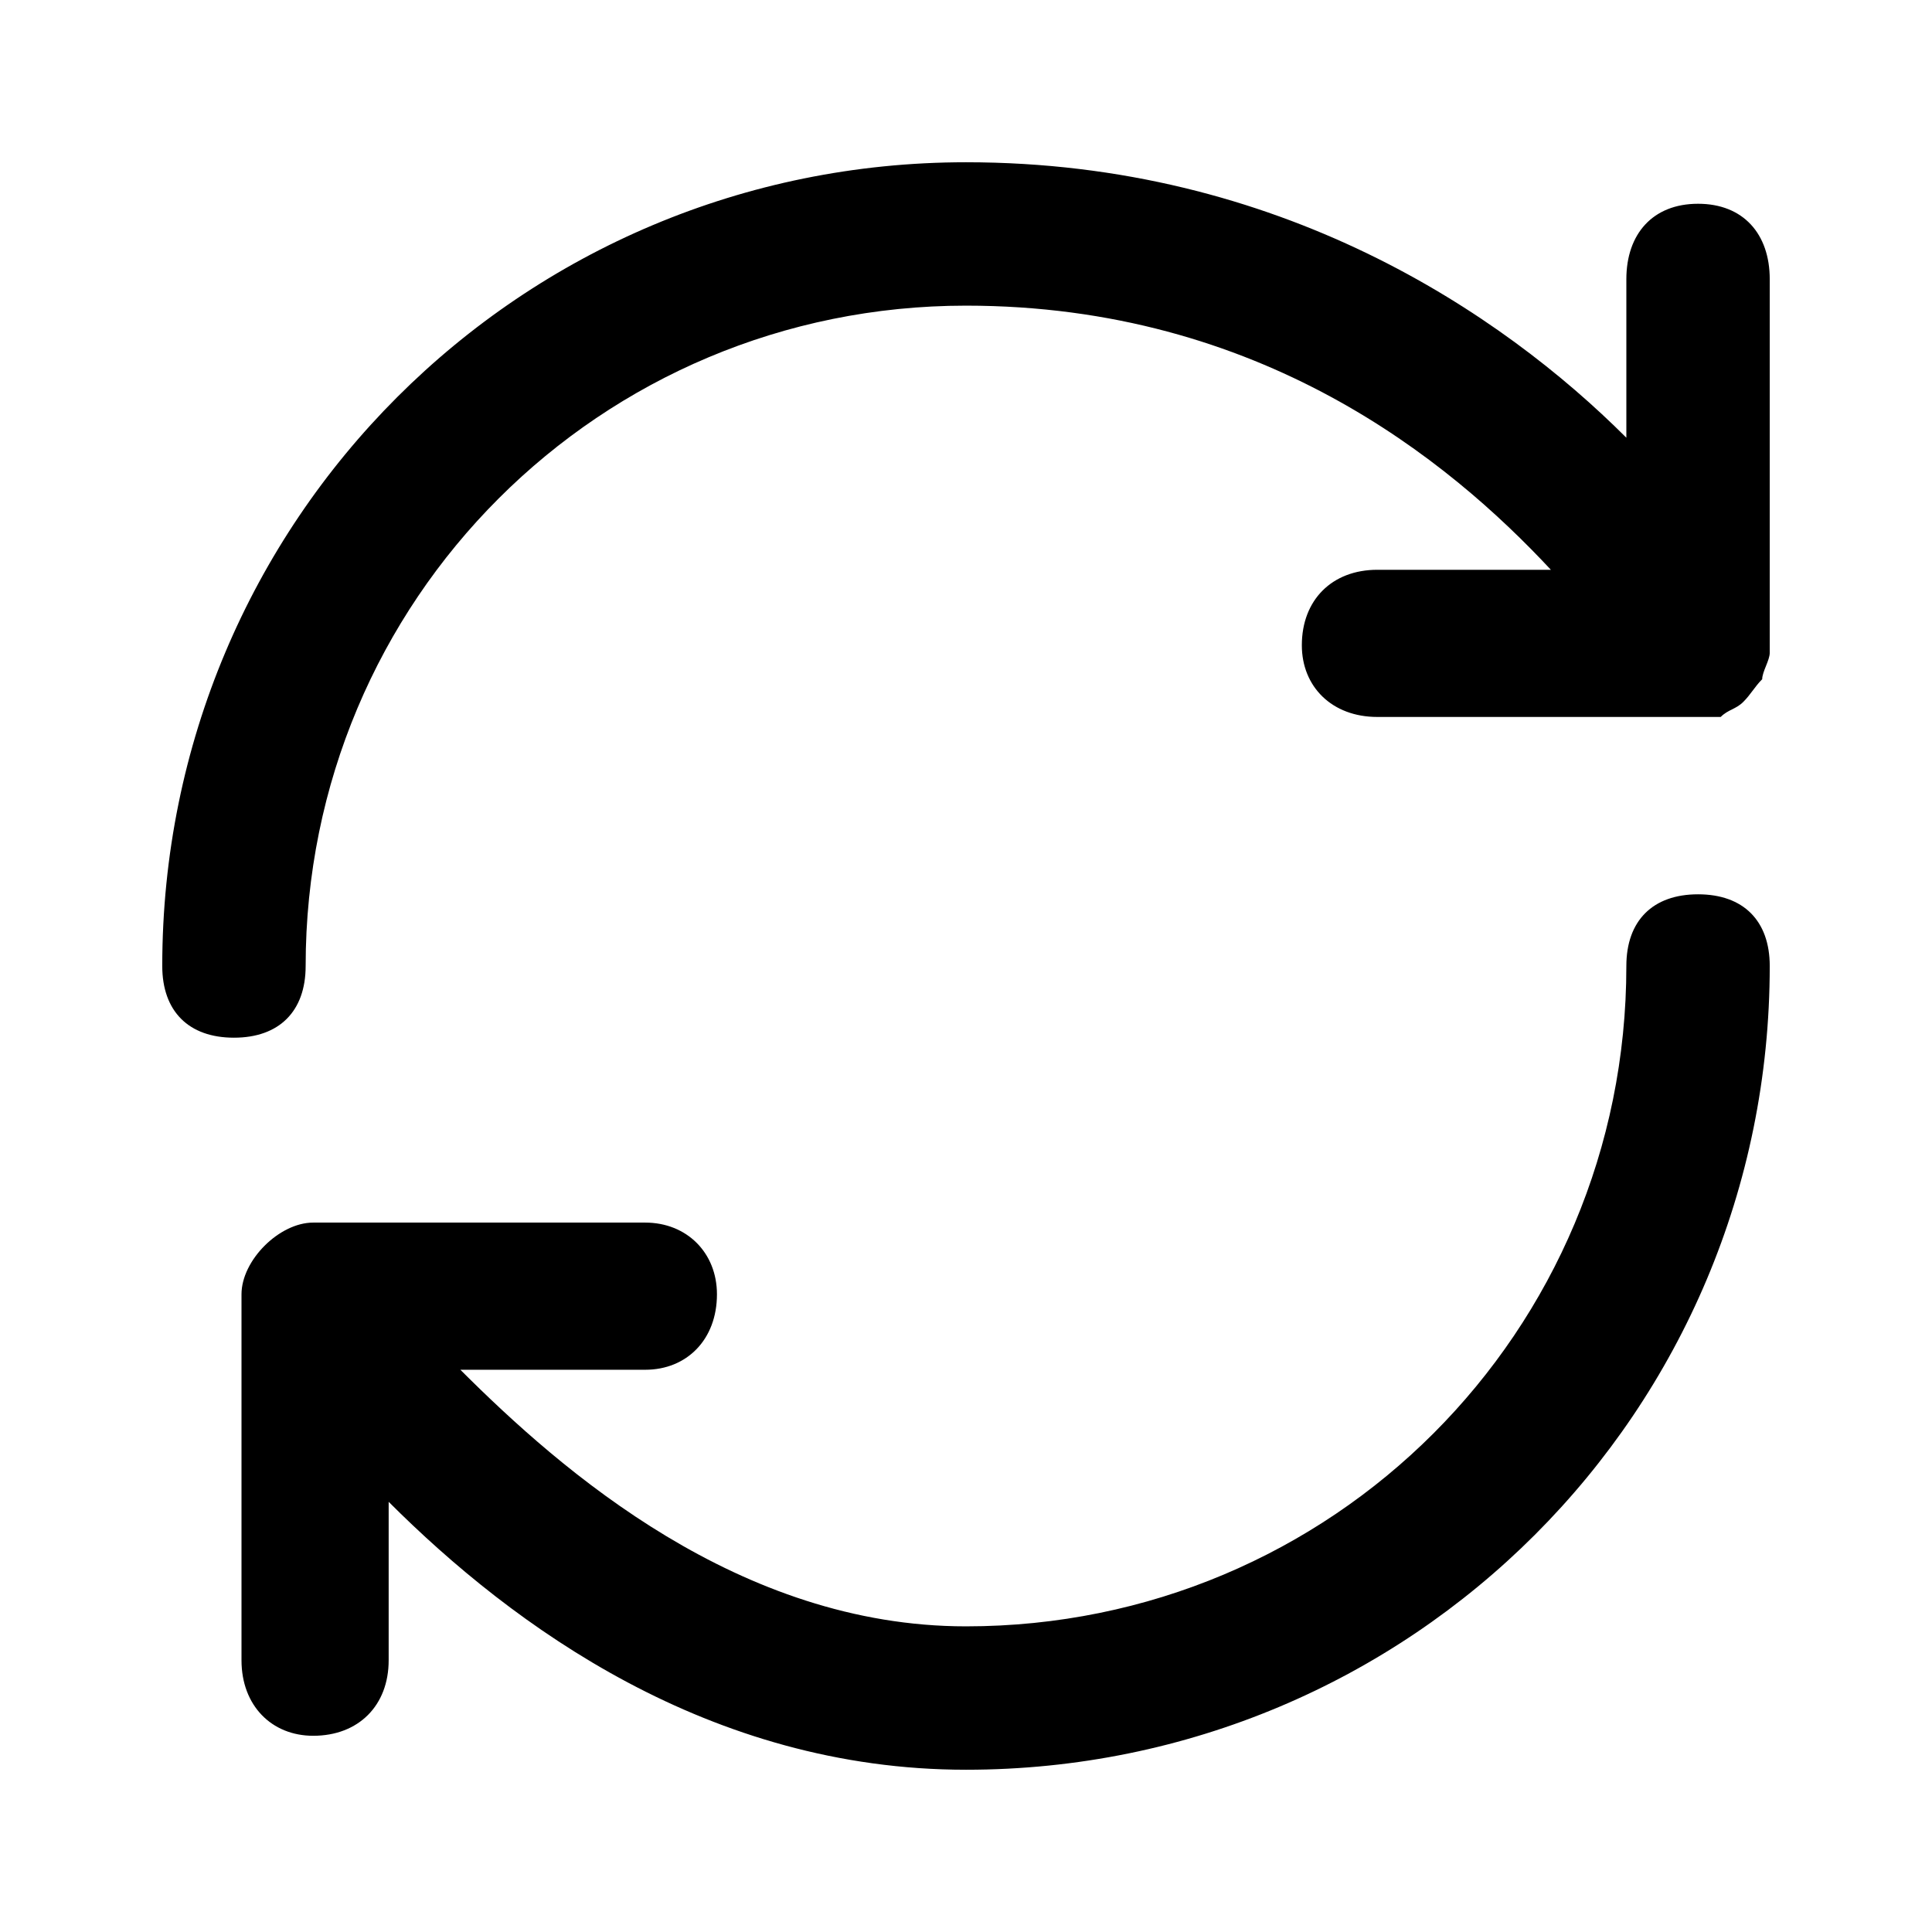
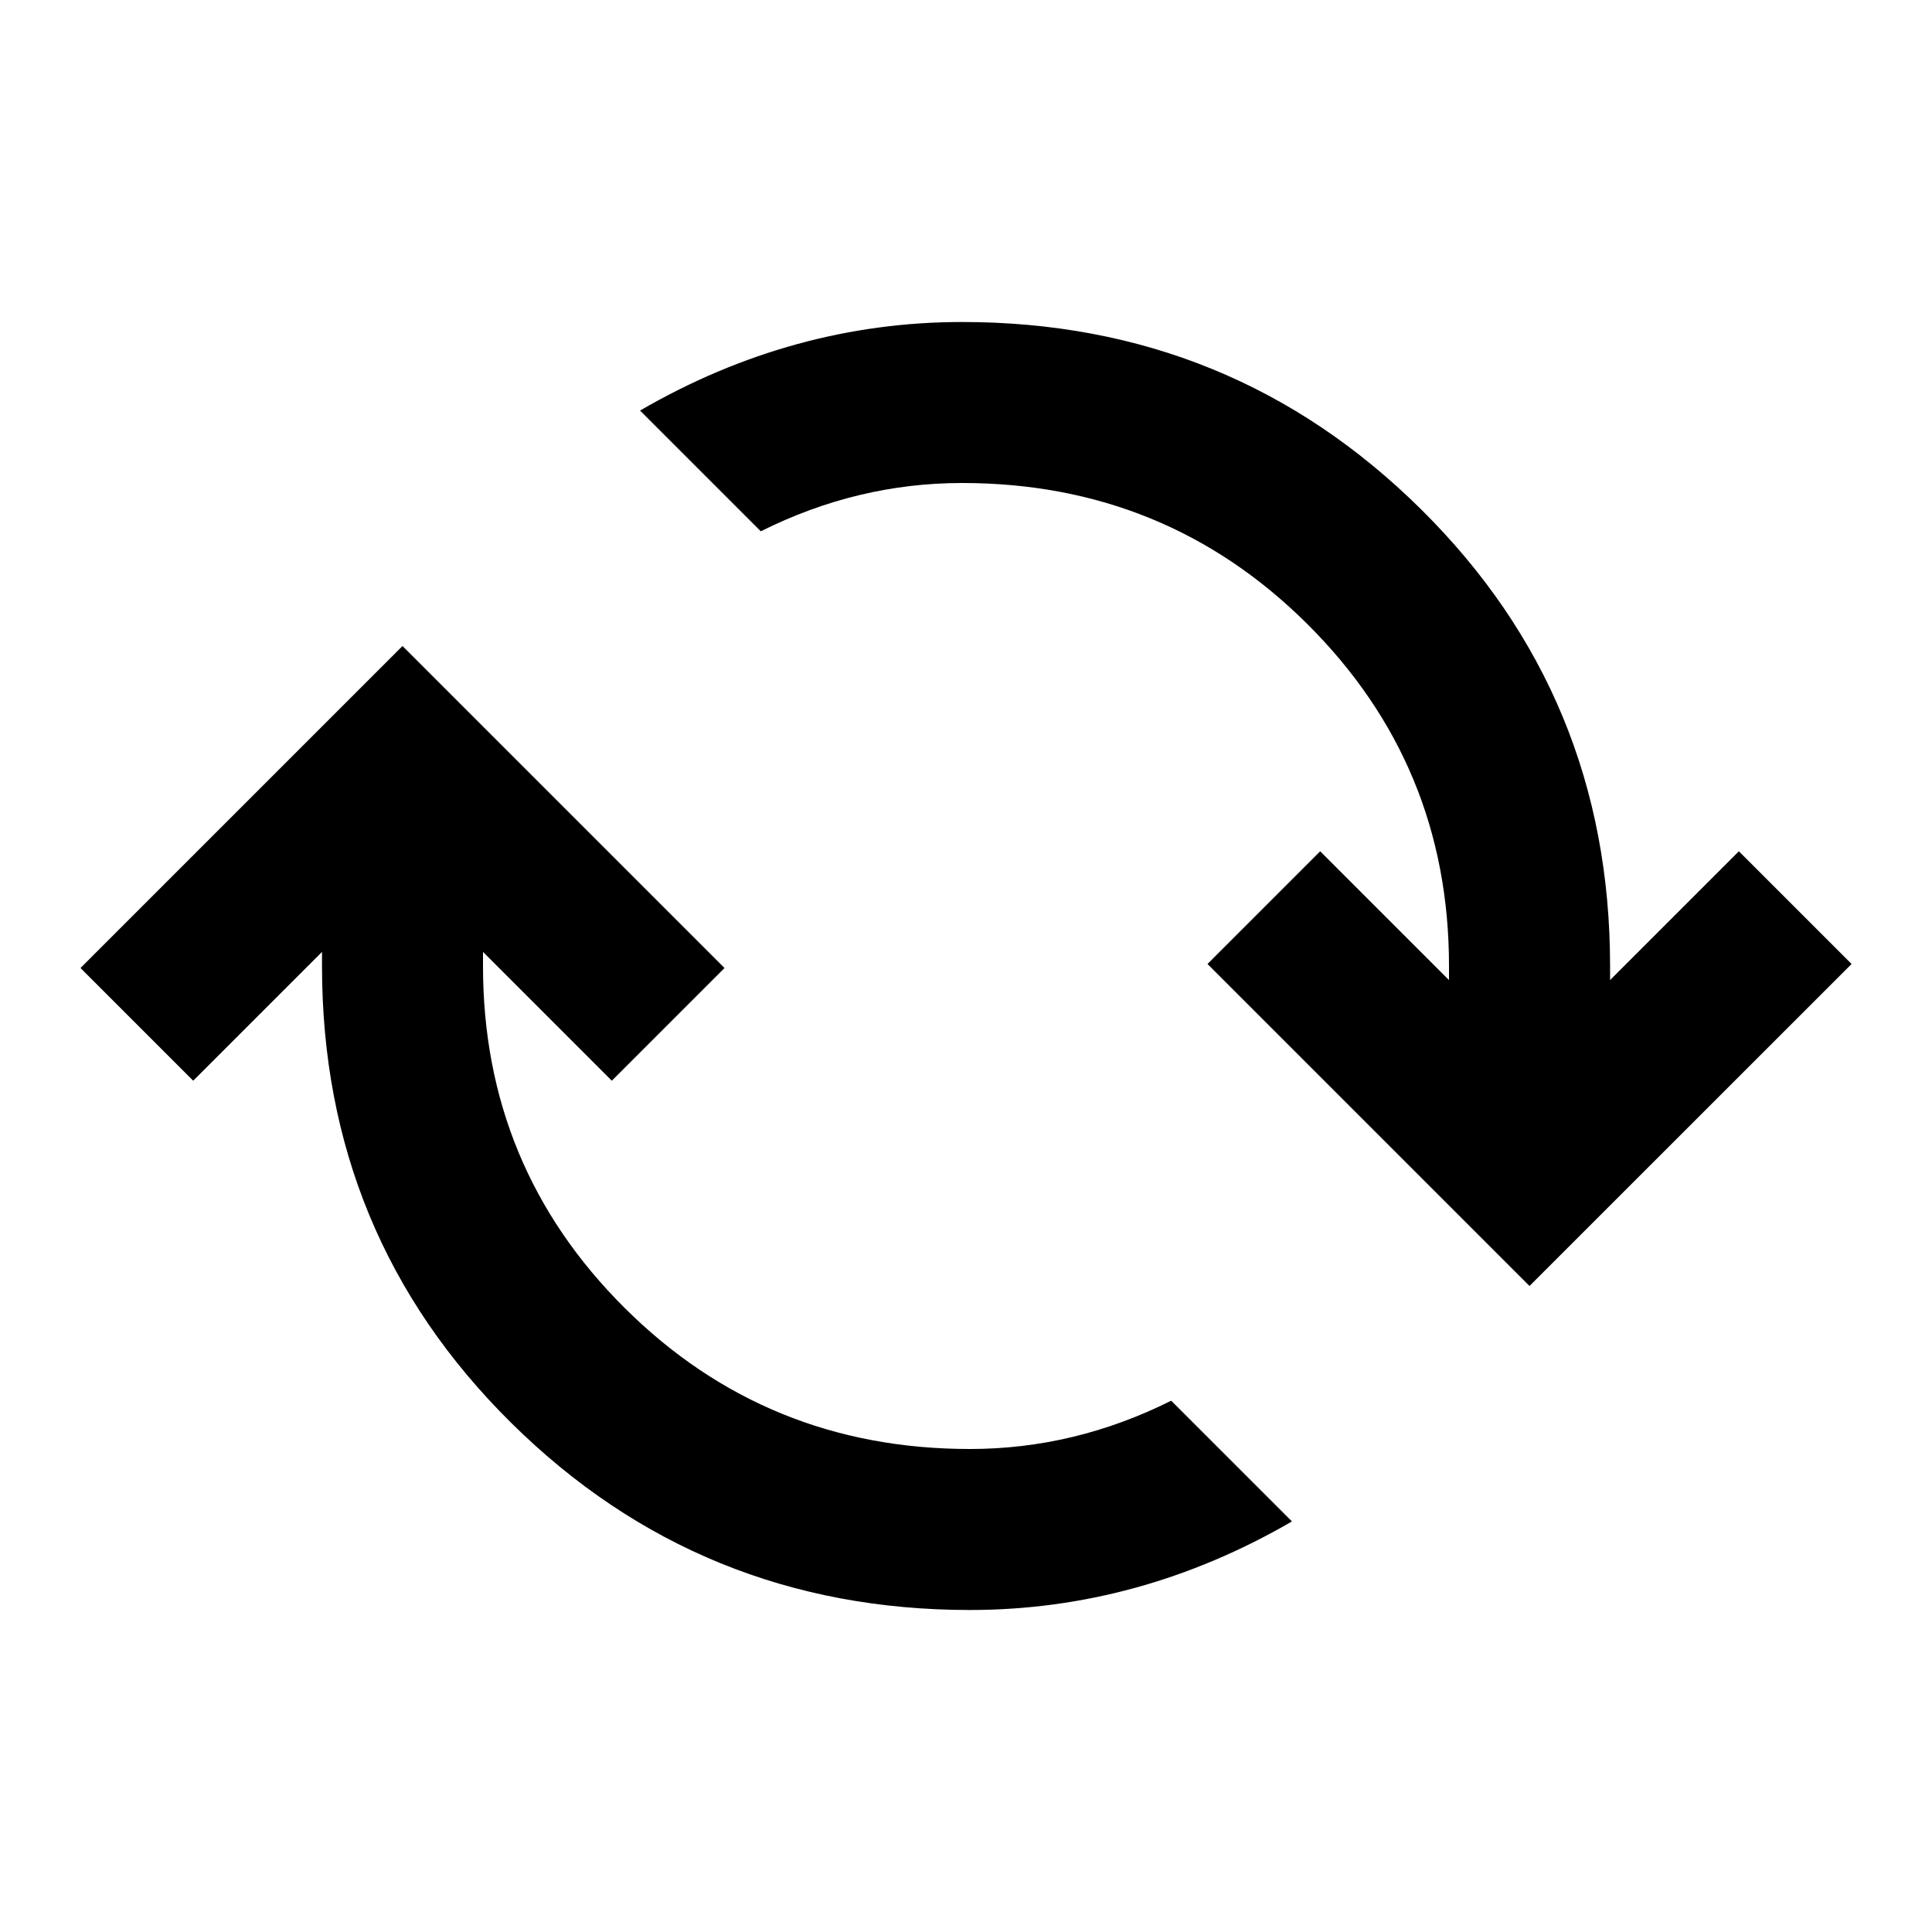
- <svg xmlns="http://www.w3.org/2000/svg" viewBox="0 0 512 512">
-   <path d="m256 469c-68 0-120-38-153-71l0 42c0 12-8 20-20 20-11 0-19-8-19-20l0-97c0-9 10-19 19-19l88 0c11 0 19 8 19 19 0 12-8 20-19 20l-49 0c27 27 74 68 134 68 97 0 175-78 175-175 0-12 7-19 19-19 12 0 19 7 19 19 0 118-95 213-213 213z m-194-194c-12 0-19-7-19-19 0-118 95-213 213-213 83 0 142 40 175 73l0-42c0-12 7-20 19-20 12 0 19 8 19 20l0 99c0 2-2 5-2 7-2 2-3 4-5 6-2 2-4 2-6 4-2 0-4 0-6 0l-85 0c-12 0-20-8-20-19 0-12 8-20 20-20l46 0c-27-29-77-70-155-70-97 0-175 78-175 175 0 12-7 19-19 19z" />
+ <svg xmlns="http://www.w3.org/2000/svg" viewBox="0 0 24 24">
+   <path d="m12.05 20c-2.233 0-4.133-.775-5.7-2.325s-2.35-3.442-2.35-5.675v-.175l-1.6 1.6-1.4-1.4 4-4 4 4-1.4 1.4-1.6-1.6v.175c0 1.667.588 3.083 1.762 4.25s2.604 1.75 4.287 1.75c.433 0 .858-.05 1.275-.15s.825-.25 1.225-.45l1.5 1.5c-.633.367-1.283.642-1.95.825s-1.35.275-2.05.275zm6.95-4.025-4-4 1.4-1.4 1.6 1.6v-.175c0-1.667-.588-3.083-1.762-4.25s-2.604-1.75-4.287-1.75c-.433 0-.858.05-1.275.15s-.825.25-1.225.45l-1.5-1.5c.633-.367 1.283-.642 1.95-.825.667-.183 1.35-.275 2.05-.275 2.233 0 4.133.775 5.7 2.325s2.35 3.442 2.35 5.675v.175l1.6-1.6 1.4 1.4z" />
</svg>
